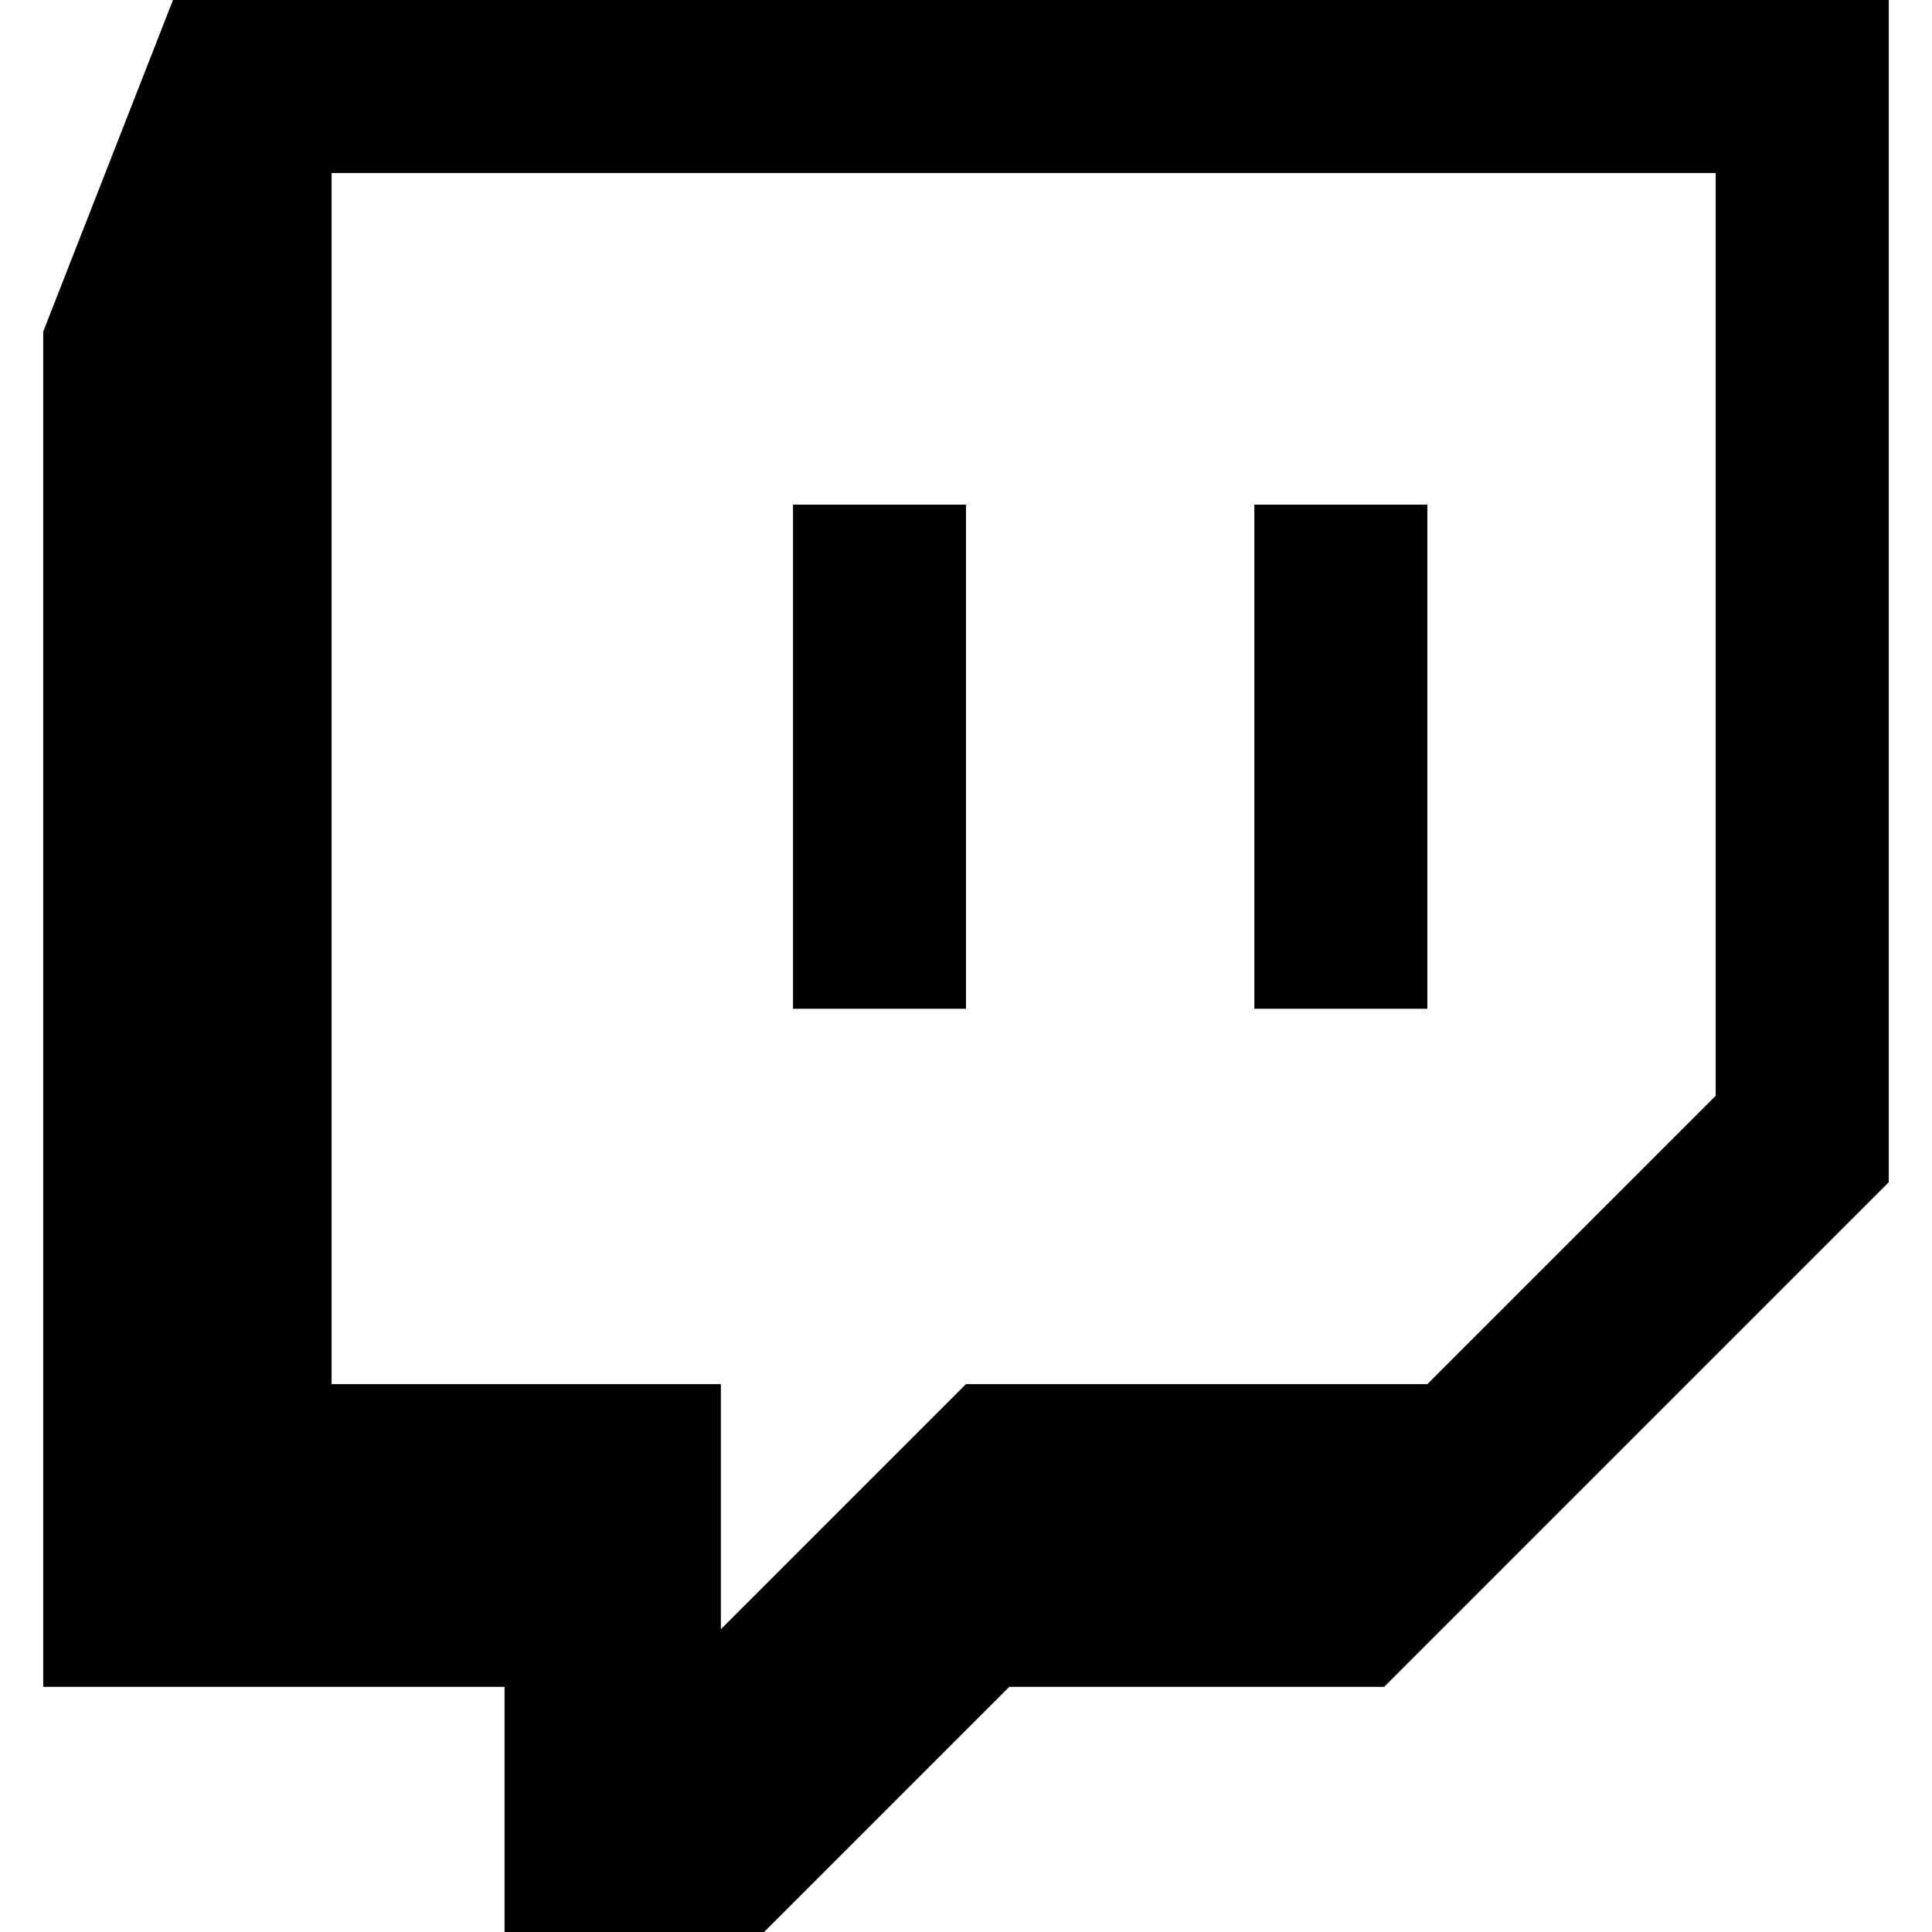
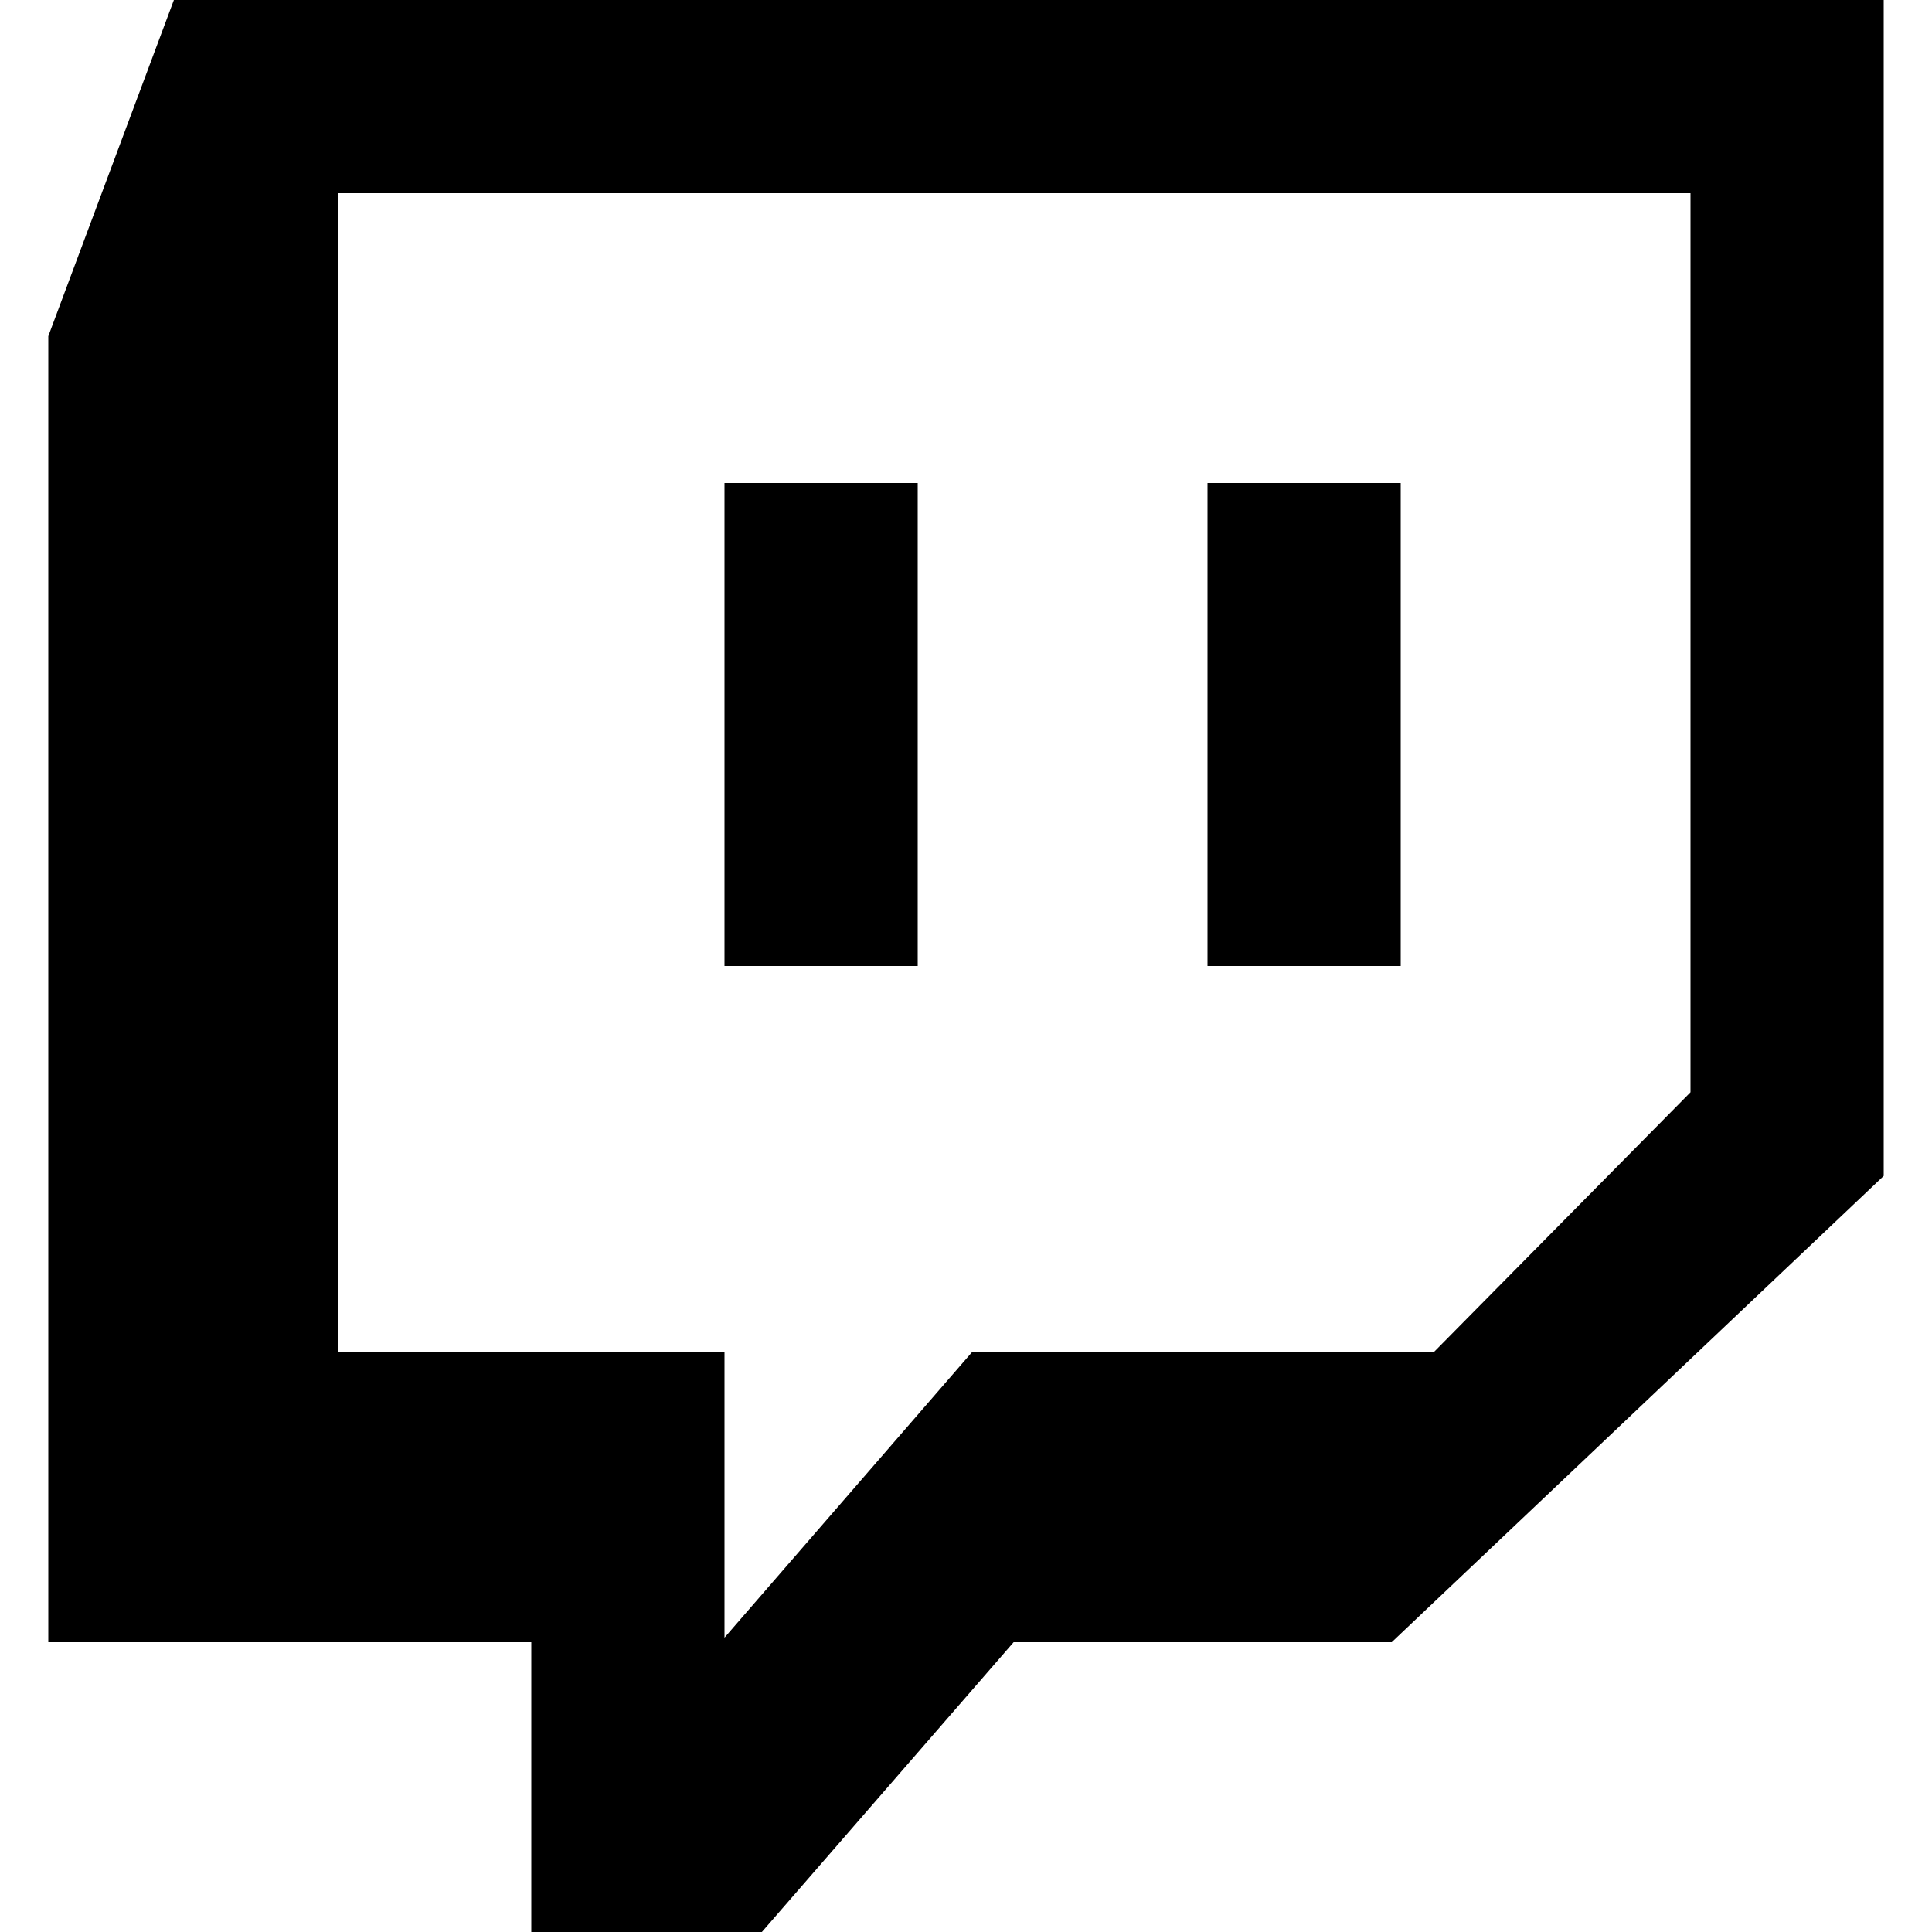
- <svg xmlns="http://www.w3.org/2000/svg" width="24" height="24" viewBox="0 0 24 24">
-   <path d="M2.149 0l-1.612 4.119v16.836h5.731v3.045h3.224l3.045-3.045h4.657l6.269-6.269v-14.686h-21.314zm19.164 13.612l-3.582 3.582h-5.731l-3.045 3.045v-3.045h-4.836v-15.045h17.194v11.463zm-3.582-7.343v6.262h-2.149v-6.262h2.149zm-5.731 0v6.262h-2.149v-6.262h2.149z" fill-rule="evenodd" clip-rule="evenodd" />
+ <svg xmlns="http://www.w3.org/2000/svg" width="800px" height="800px" viewBox="-0.5 0 20 20" version="1.1">
+   <defs>
+ 
+ </defs>
+   <g id="Page-1" stroke="none" stroke-width="1" fill="none" fill-rule="evenodd">
+     <g id="Dribbble-Light-Preview" transform="translate(-141, -7399)" fill="#000000">
+       <g id="icons" transform="translate(56, 160)">
+         <path d="M97,7249 L99,7249 L99,7244 L97,7244 L97,7249 Z M92,7249 L94,7249 L94,7244 L92,7244 L92,7249 Z M102,7250.307 L102,7241 L88,7241 L88,7253 L92,7253 L92,7255.953 L94.56,7253 L99.34,7253 L102,7250.307 Z M98.907,7256 L94.993,7256 L92.387,7259 L90,7259 L90,7256 L85,7256 L85,7242.48 L86.3,7239 L104,7239 L104,7251.173 L98.907,7256 Z" id="twitch-[#182]">
+ 
+ </path>
+       </g>
+     </g>
+   </g>
</svg>
